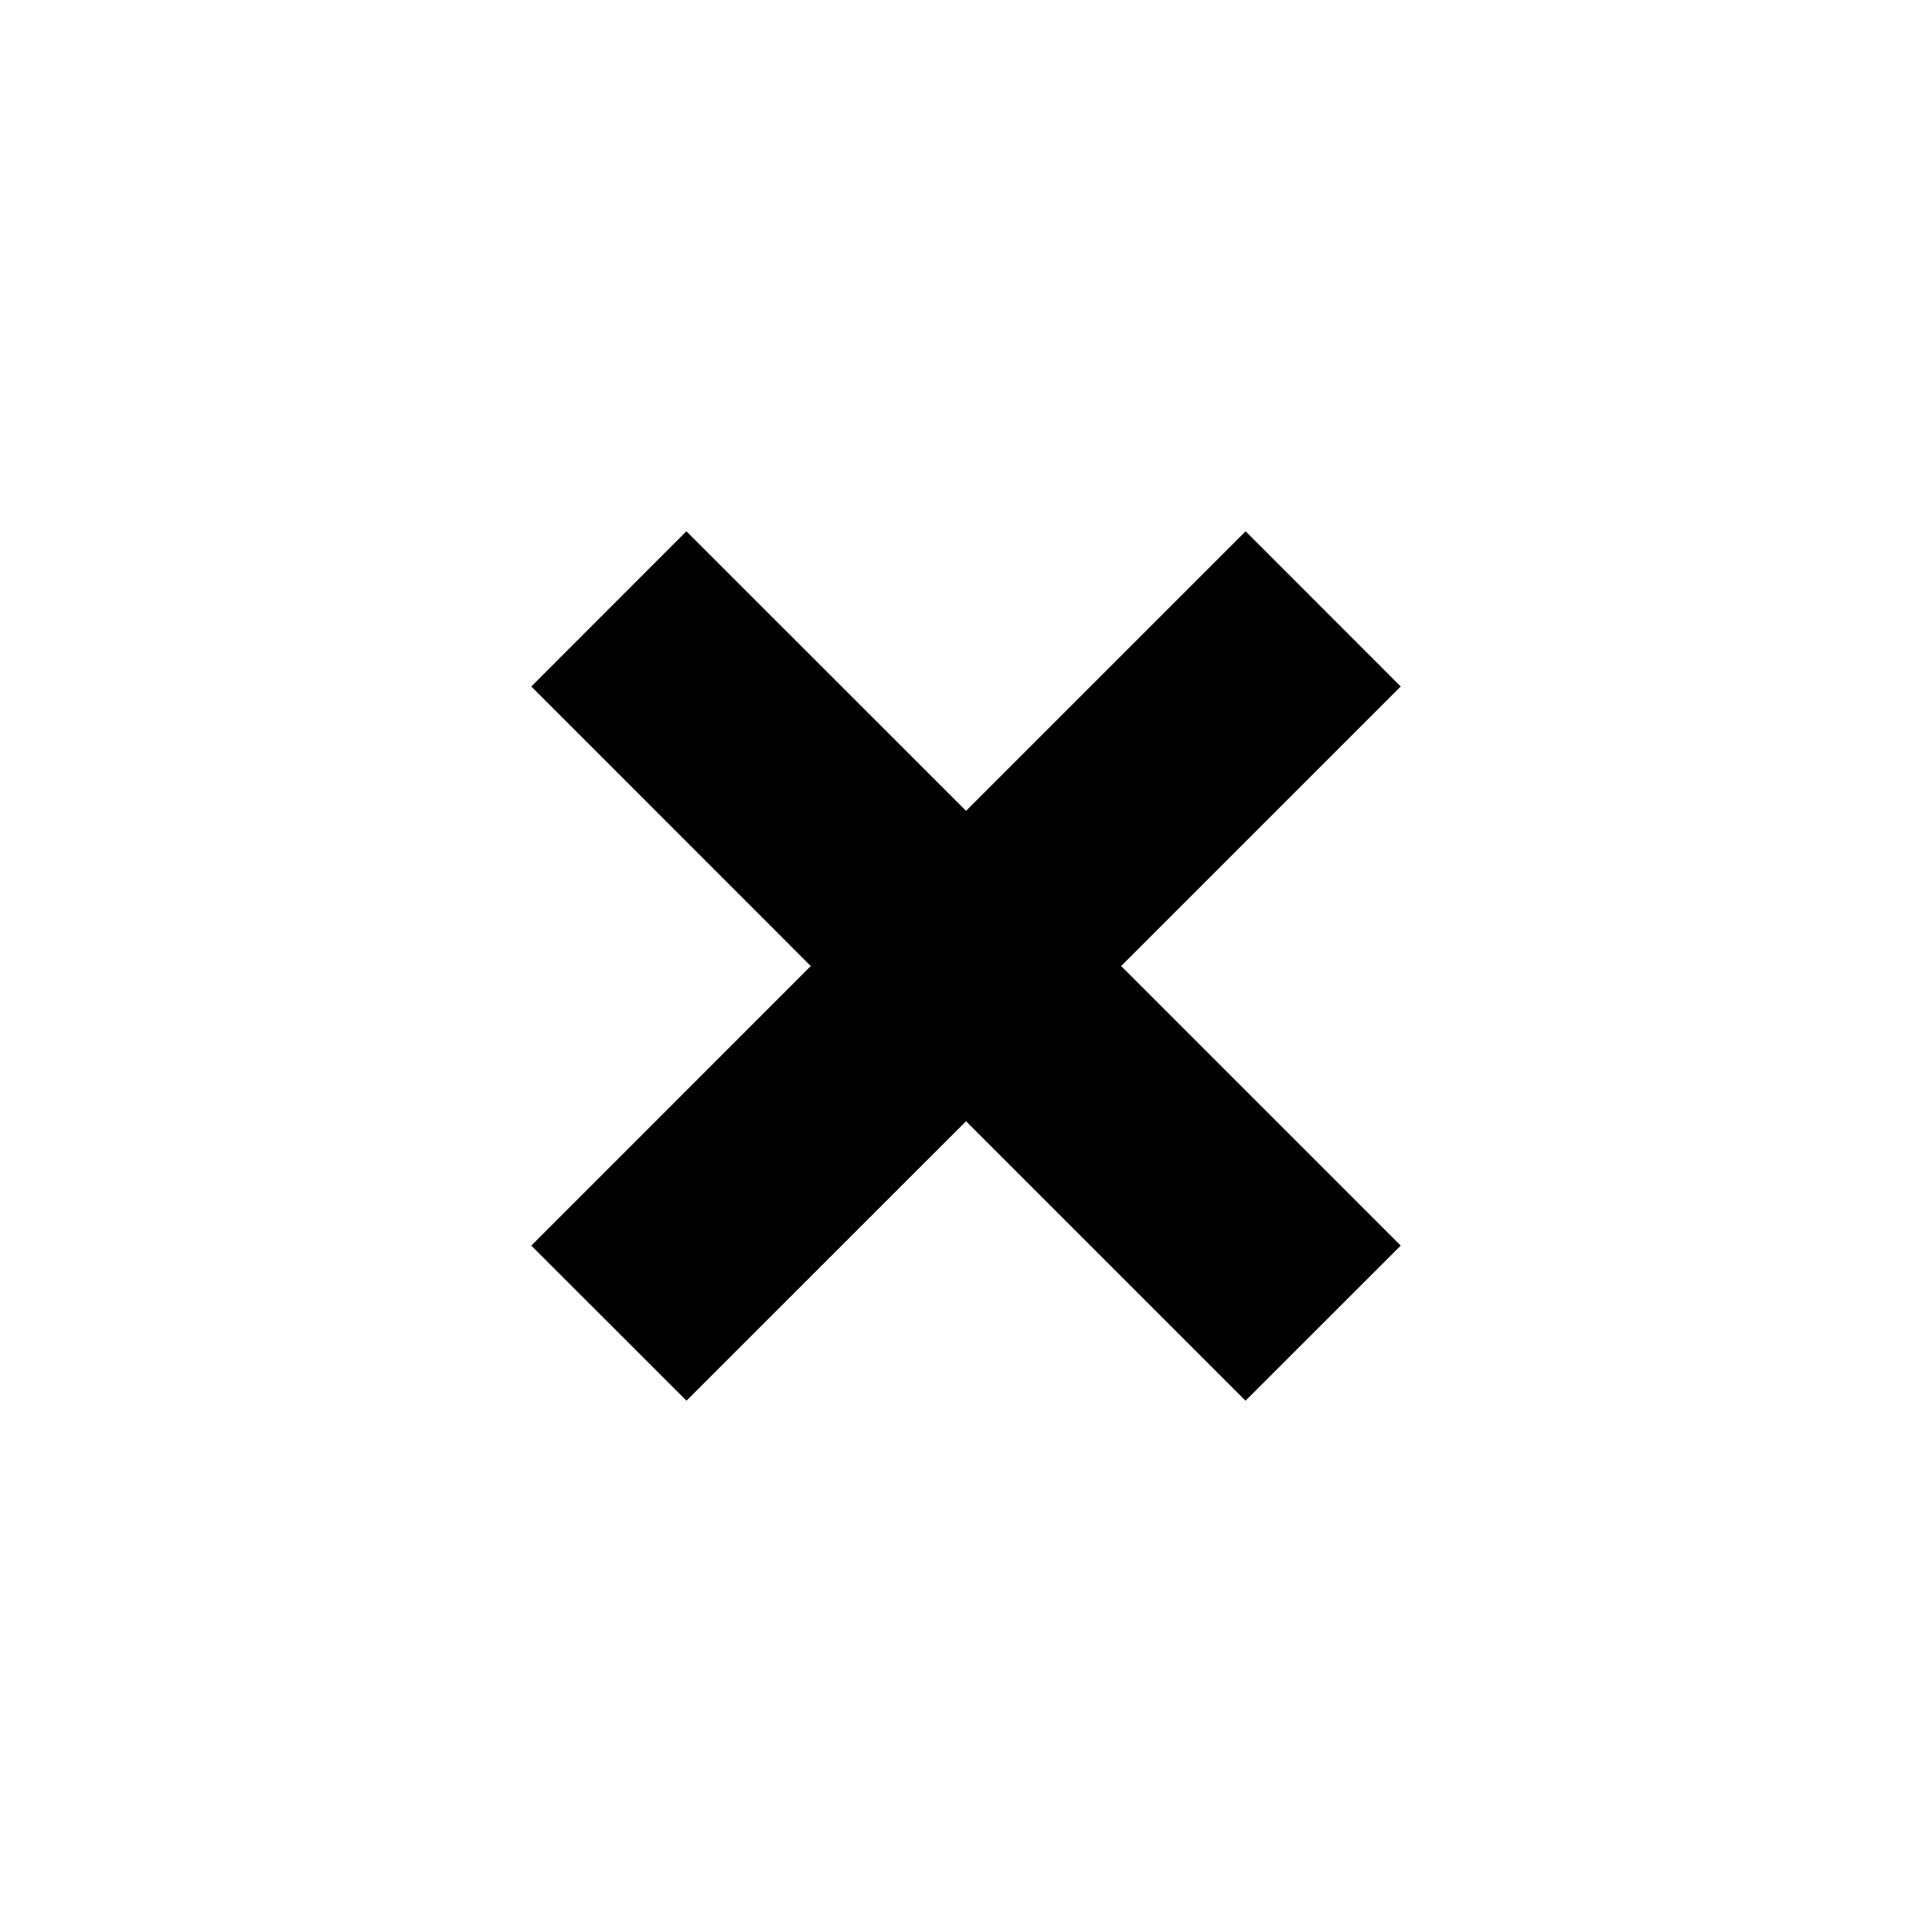
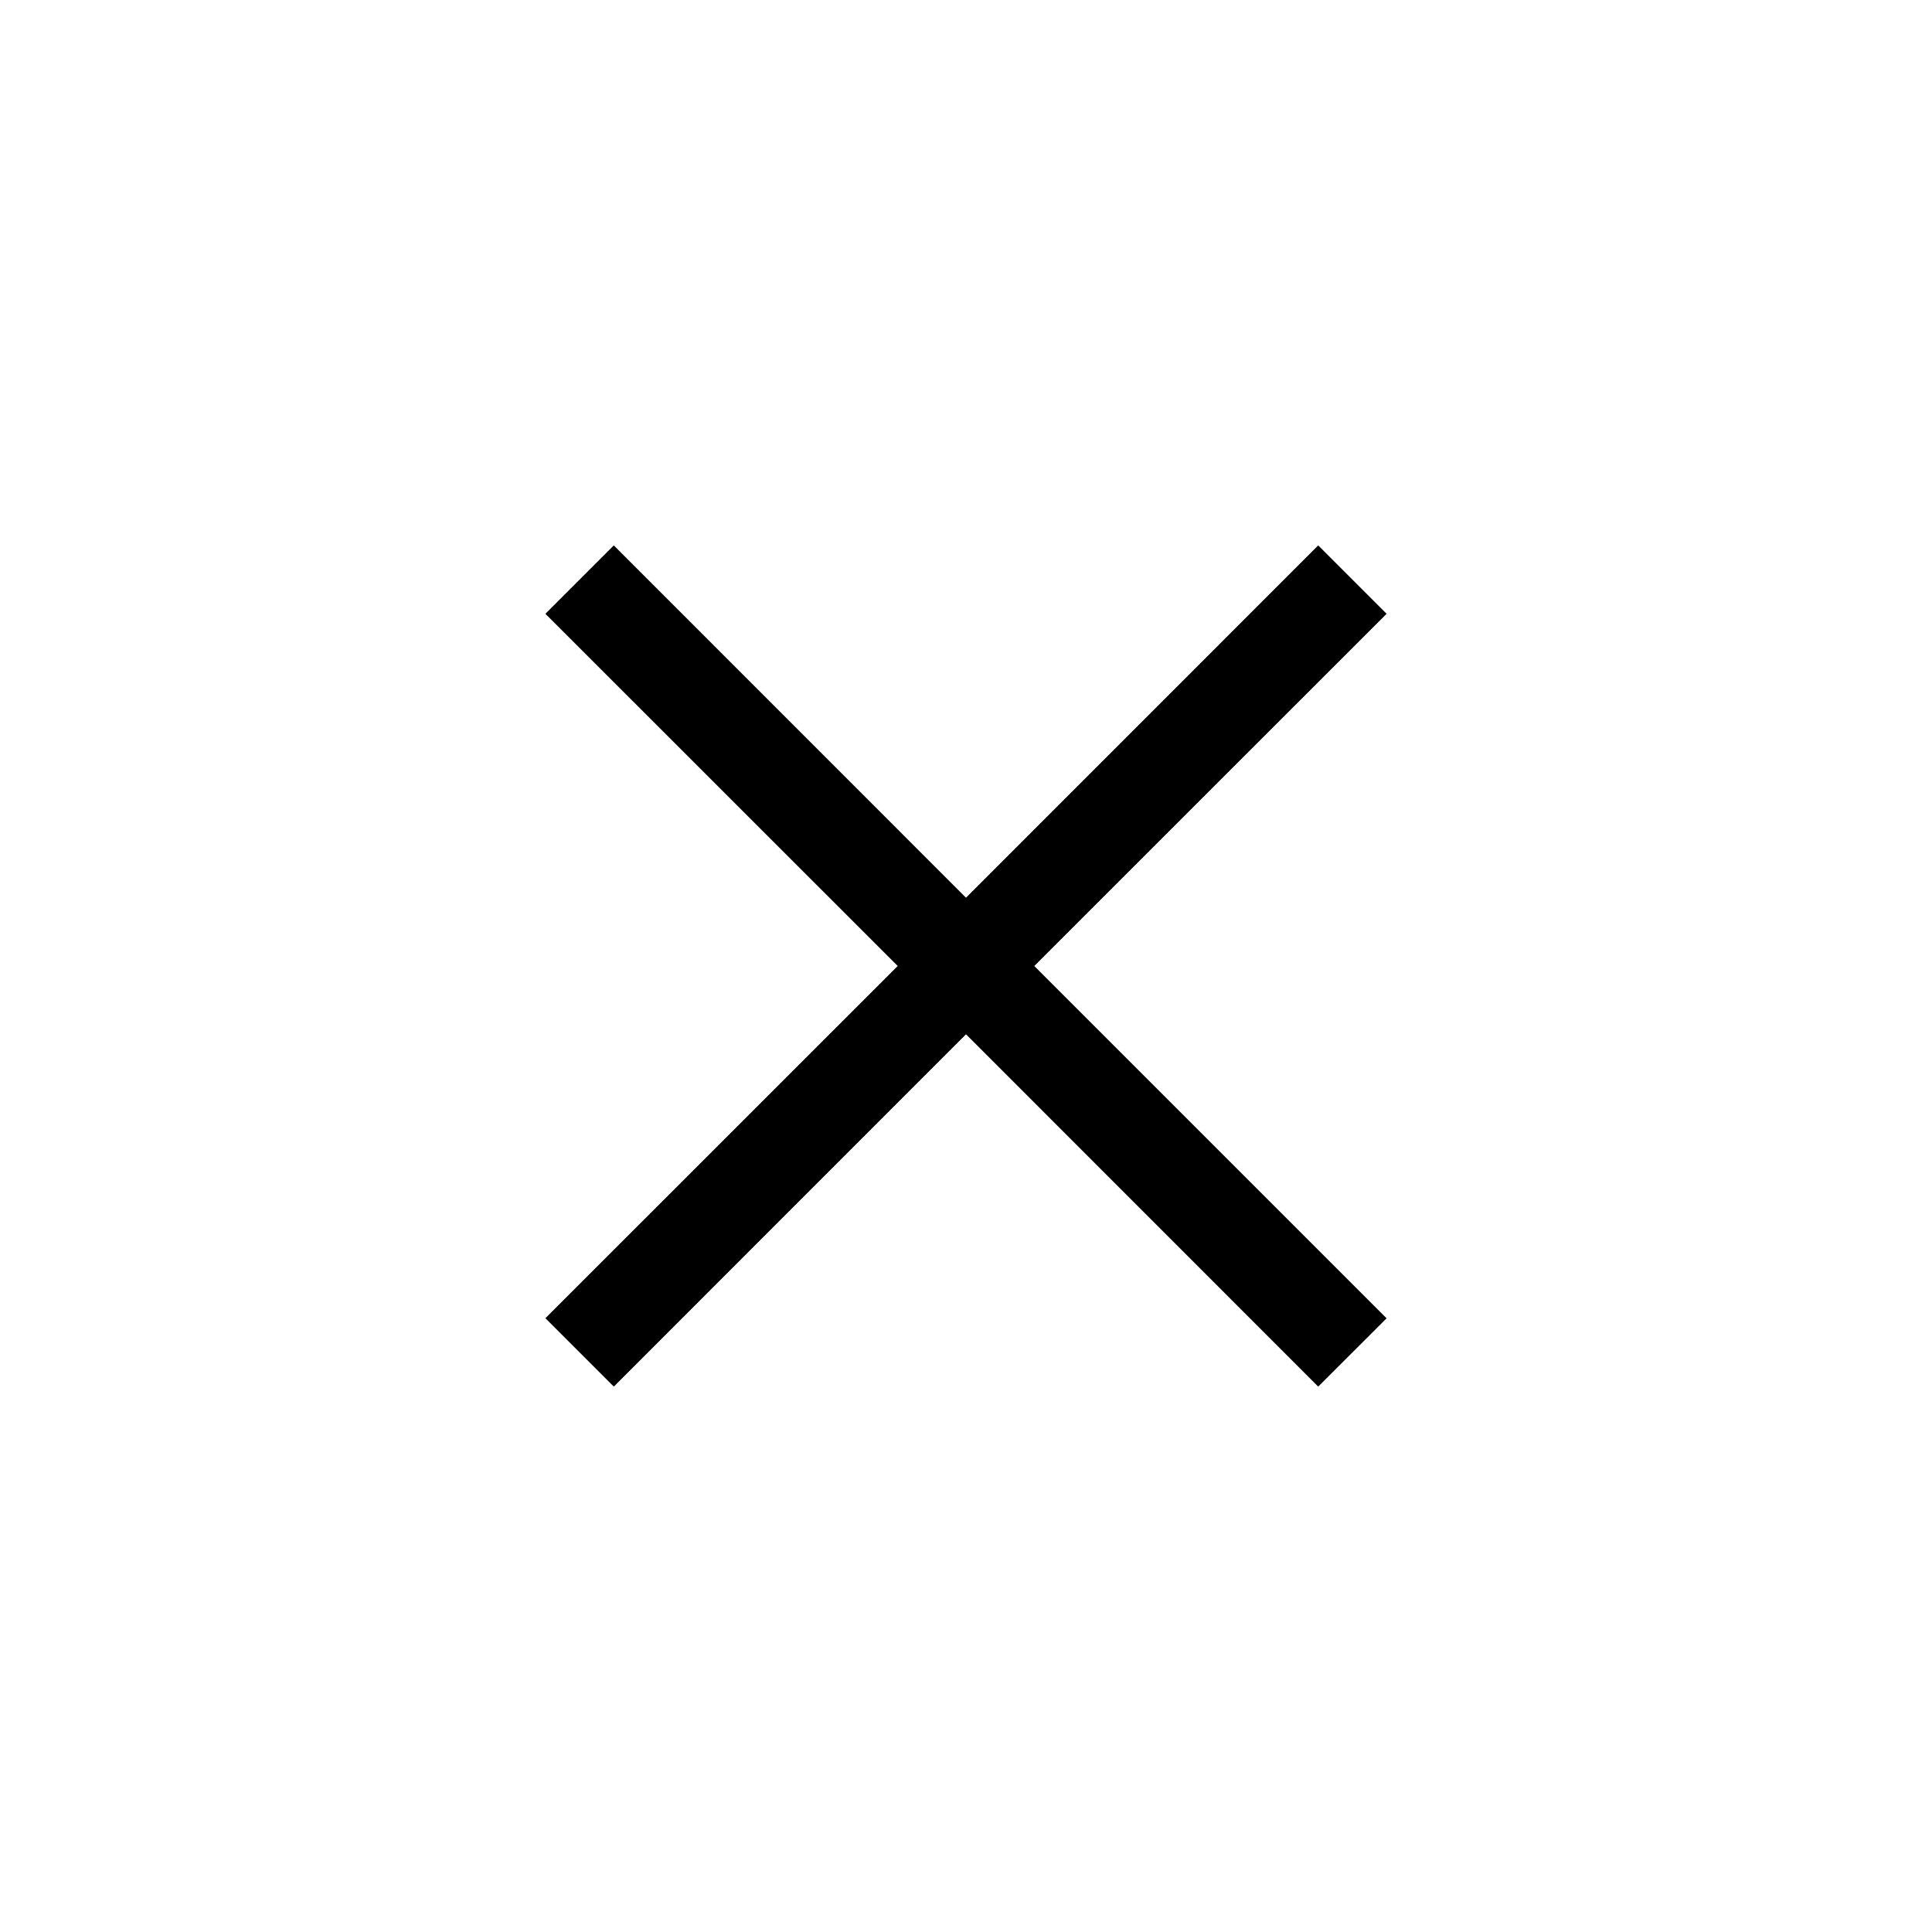
- <svg xmlns="http://www.w3.org/2000/svg" width="100%" height="100%" viewBox="0 0 20 20" version="1.1" xml:space="preserve" style="fill-rule:evenodd;clip-rule:evenodd;stroke-linejoin:round;stroke-miterlimit:1.414;">
-   <g transform="matrix(1.03247,0,0,1.03247,1.69743,1.69743)">
-     <path d="M9.597,8.042L12.4,10.845L10.844,12.4L8.042,9.598L5.239,12.4L3.683,10.845L6.485,8.042L3.683,5.239L5.238,3.683L8.042,6.486L10.845,3.683L12.4,5.239L9.597,8.042Z" style="fill-rule:nonzero;" />
-   </g>
+ <svg xmlns="http://www.w3.org/2000/svg" width="20px" height="20px" viewBox="0 0 20 20" version="1.1" xml:space="preserve" style="fill-rule:evenodd;clip-rule:evenodd;stroke-linejoin:round;stroke-miterlimit:2;">
+   <path d="M10,10.707l3.646,3.647l0.708,-0.707l-3.647,-3.647l3.647,-3.646l-0.708,-0.708l-3.646,3.647l-3.646,-3.647l-0.708,0.708l3.647,3.646l-3.647,3.646l0.708,0.708l3.646,-3.647Z" />
</svg>
